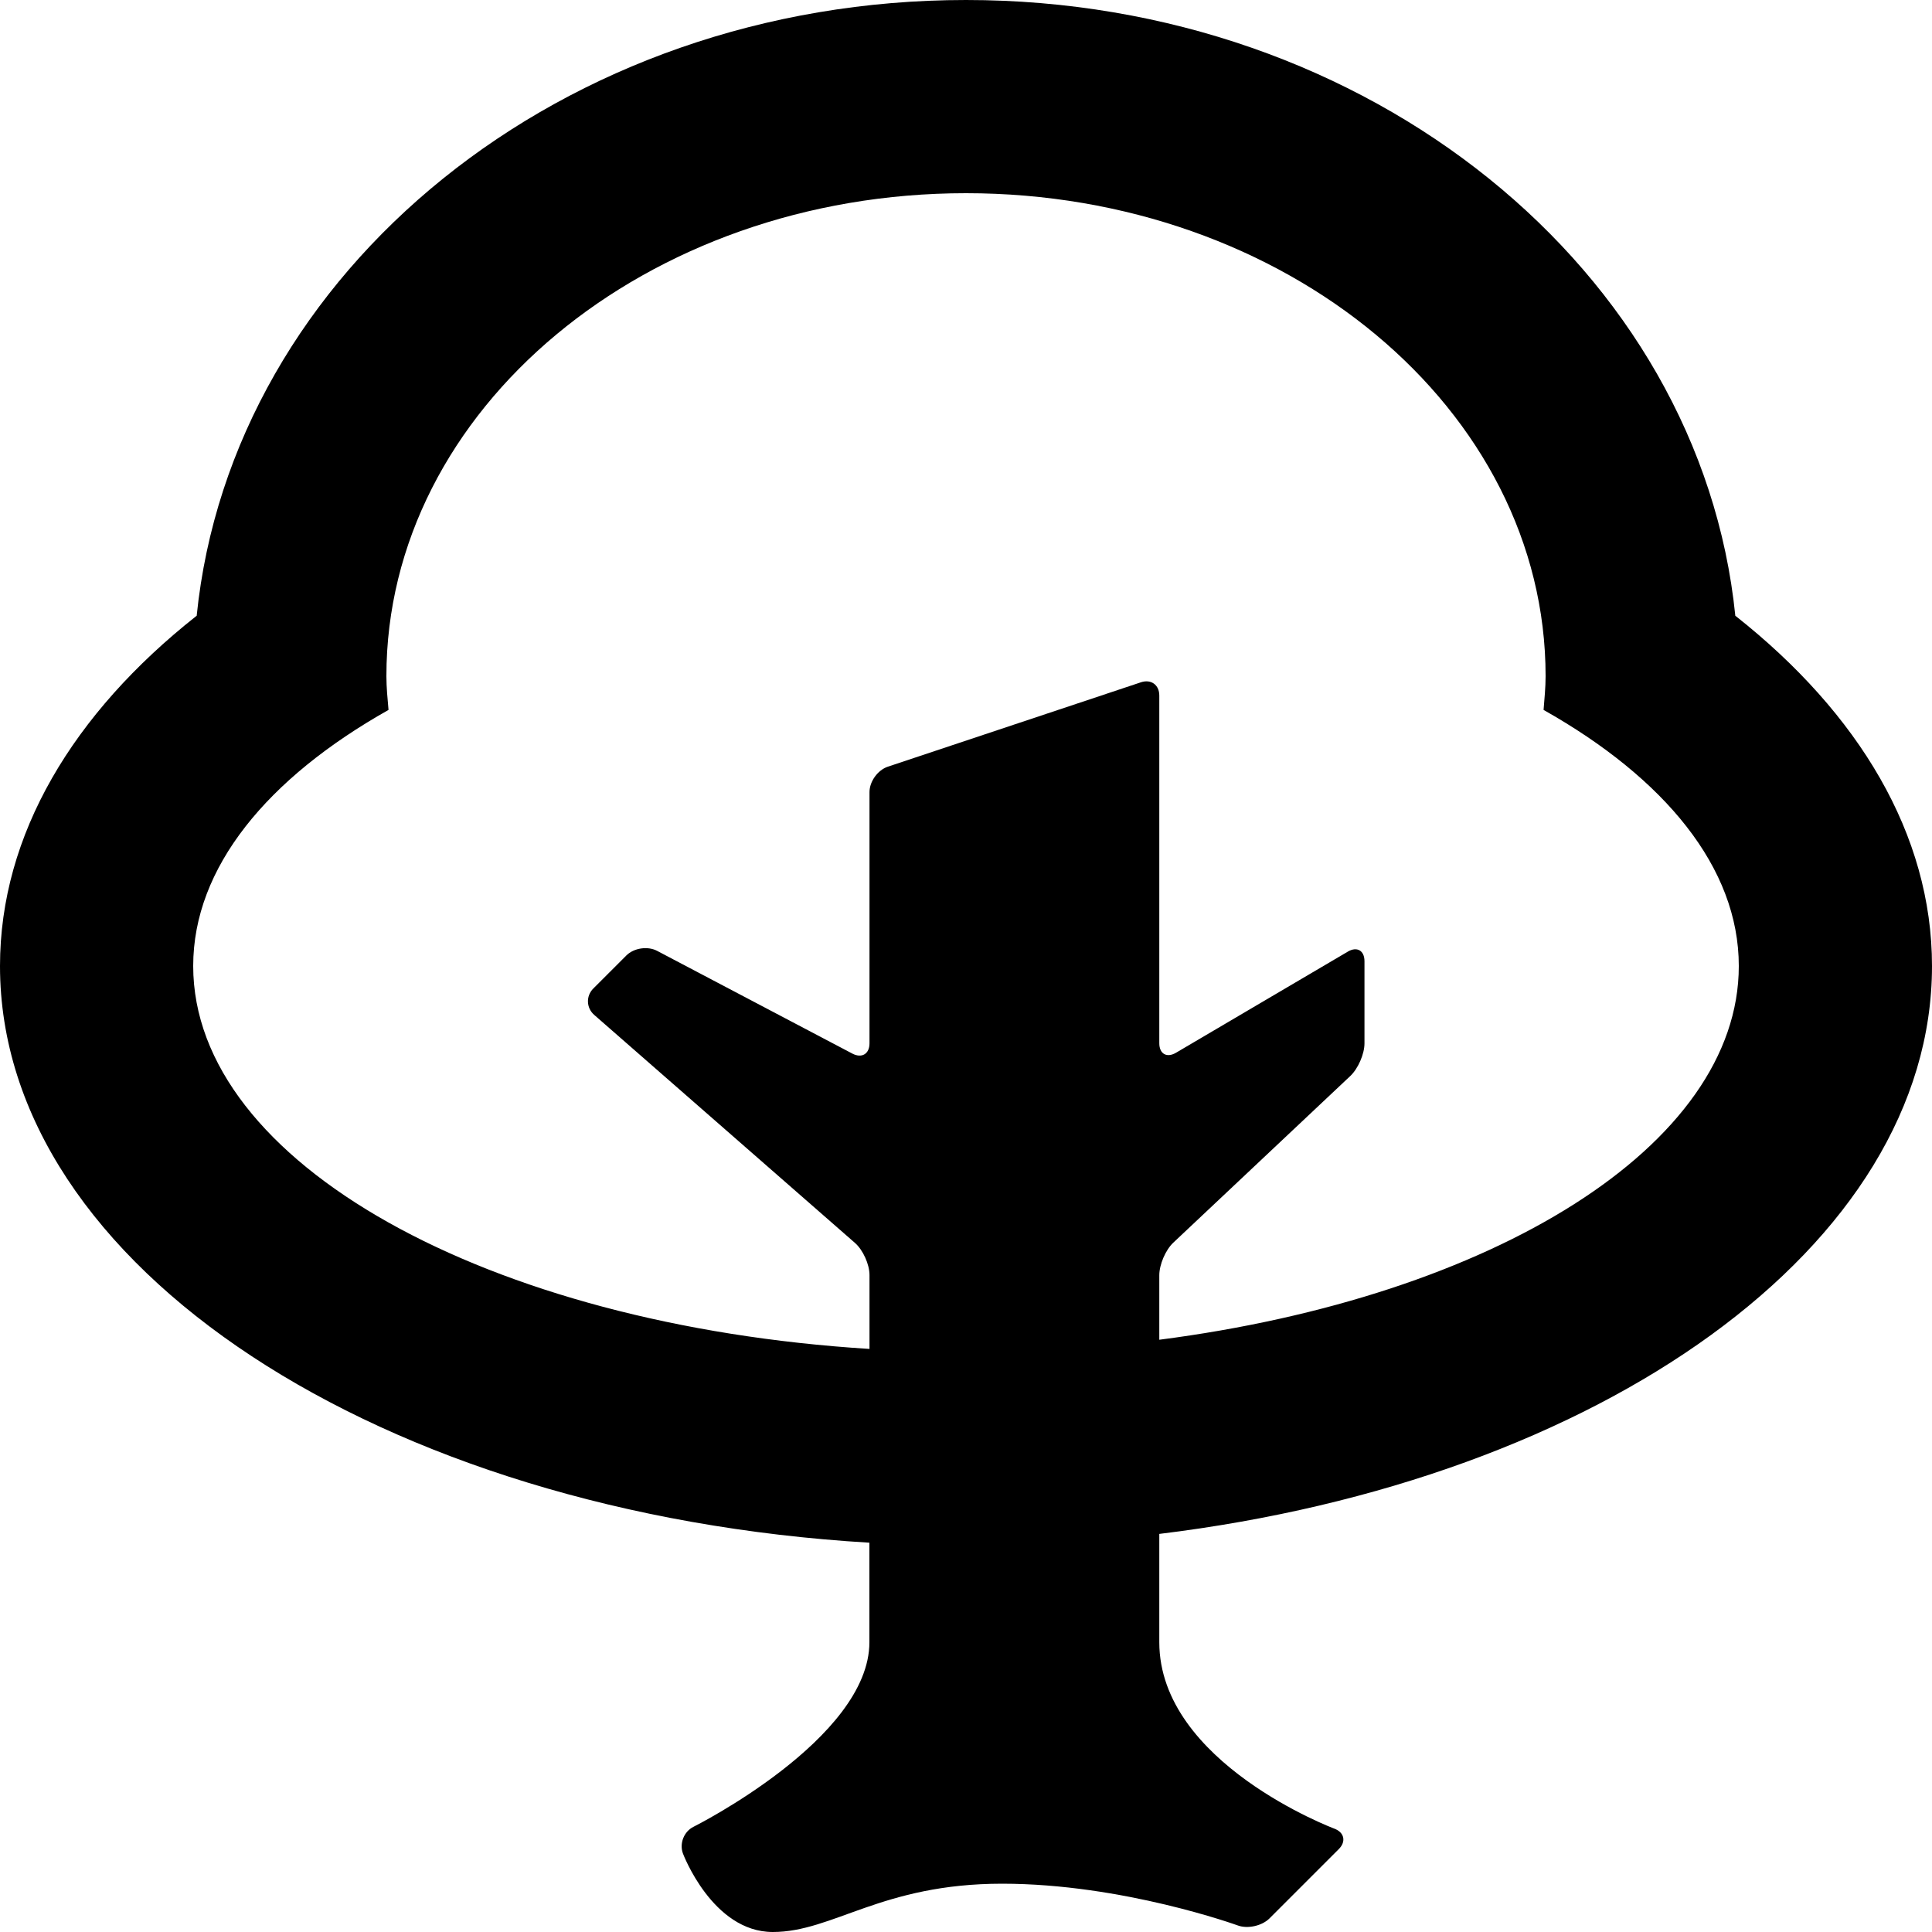
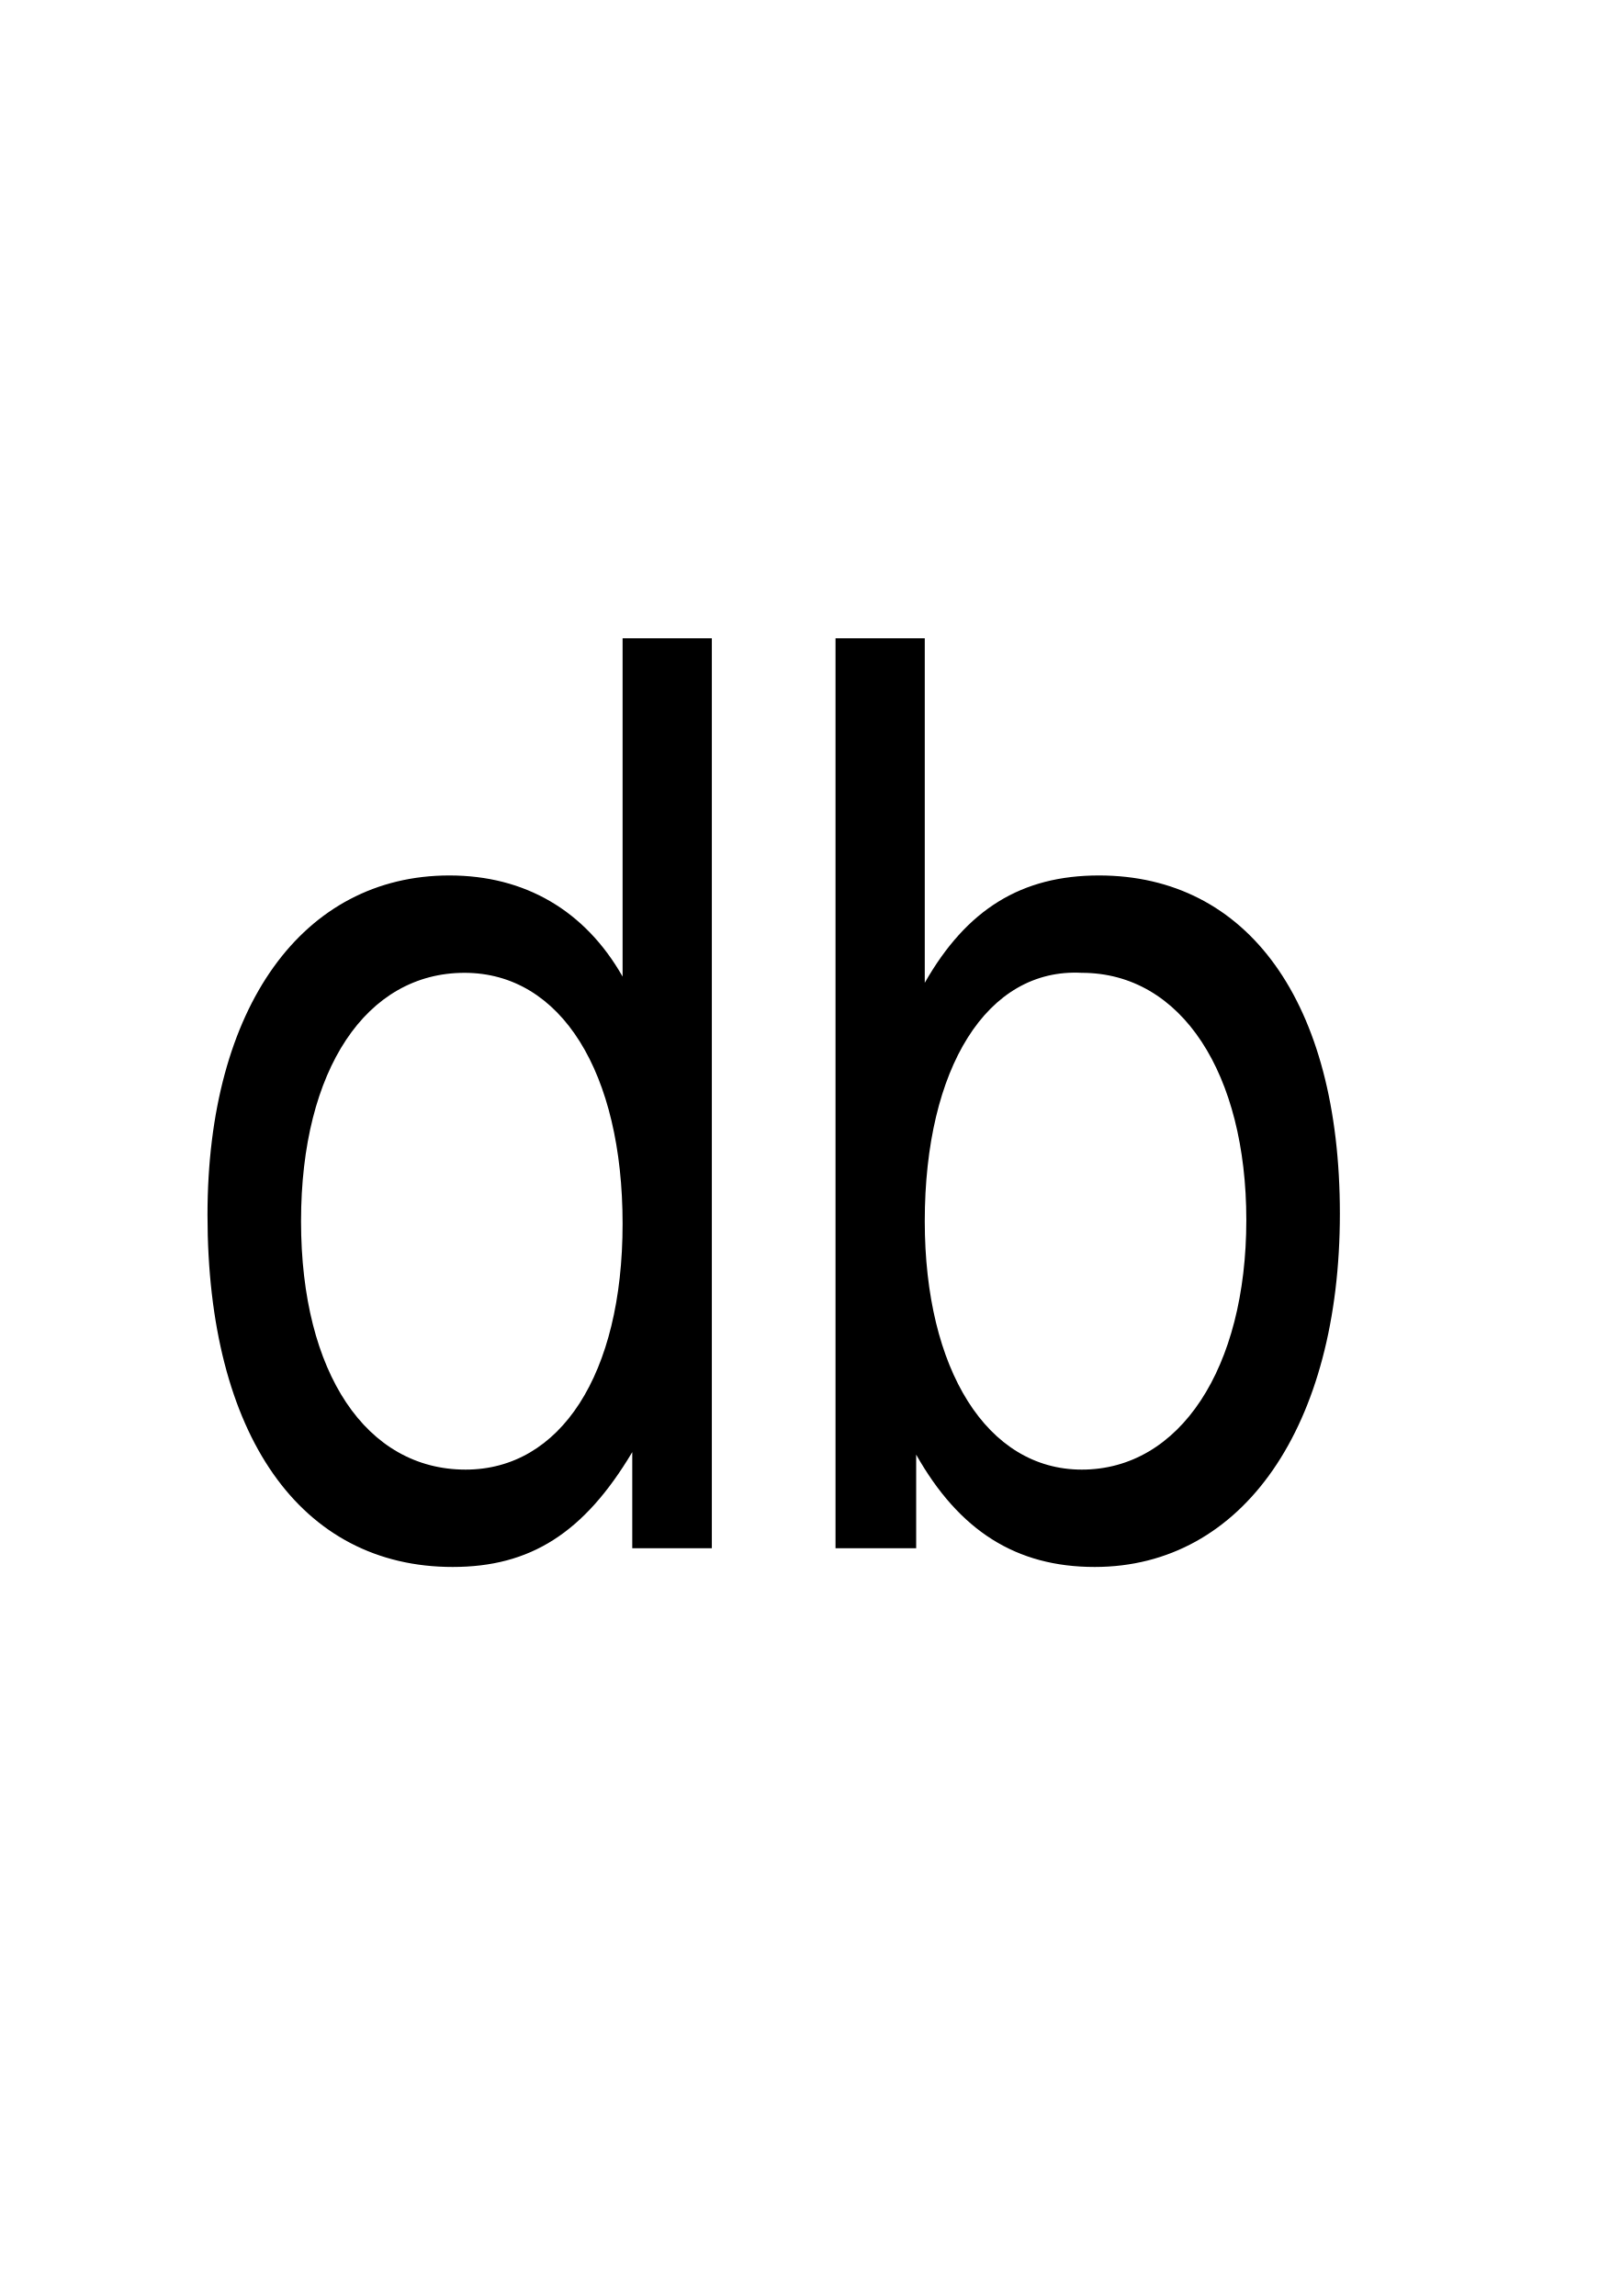
- <svg xmlns="http://www.w3.org/2000/svg" version="1.1" id="Tree" x="0px" y="0px" viewBox="0 0 20 20" enable-background="new 0 0 20 20" xml:space="preserve">
-   <path d="M20,10c0-1.361-0.758-2.616-2.031-3.622c-0.002-0.001-0.004-0.001-0.005-0.003C17.602,2.803,14.177,0,10,0  S2.398,2.803,2.036,6.375C2.035,6.377,2.033,6.377,2.031,6.378C0.758,7.384,0,8.639,0,10c0,3.112,3.947,5.669,9,5.97  c0,0.338,0,0.683,0,1.03c0,1-1.821,1.911-1.821,1.911C7.08,18.96,7.031,19.084,7.07,19.188C7.07,19.188,7.375,20,8,20  s1.124-0.5,2.374-0.5s2.439,0.432,2.439,0.432c0.102,0.038,0.251,0.005,0.329-0.073l0.717-0.717  c0.078-0.078,0.058-0.173-0.046-0.212c0,0-1.812-0.68-1.812-1.93c0-0.312,0-0.706,0-1.121C16.565,15.324,20,12.903,20,10z M2,10  c0-1.019,0.768-1.945,2.022-2.651C4.012,7.233,4,7.117,4,7c0-2.762,2.687-5,6-5s6,2.238,6,5c0,0.117-0.012,0.233-0.021,0.349  C17.232,8.055,18,8.981,18,10c0,1.864-2.551,3.424-5.999,3.869c0-0.401,0-0.668,0-0.668c0-0.11,0.065-0.262,0.145-0.337l1.833-1.726  c0.08-0.076,0.146-0.227,0.146-0.337V9.95c0-0.11-0.078-0.155-0.172-0.099l-1.779,1.047c-0.096,0.056-0.173,0.012-0.173-0.099V7.2  c0-0.11-0.085-0.172-0.19-0.137L9.19,7.937C9.086,7.972,9.001,8.09,9.001,8.2v2.6c0,0.11-0.079,0.158-0.177,0.107L6.802,9.843  c-0.097-0.051-0.24-0.03-0.318,0.048l-0.342,0.342c-0.078,0.078-0.073,0.201,0.009,0.273l2.7,2.361  c0.083,0.073,0.15,0.222,0.15,0.332c0,0,0,0.298,0,0.765C5.056,13.719,2,12.04,2,10z" />
+ <svg xmlns="http://www.w3.org/2000/svg" version="1.1" id="Tree" x="0px" y="0px" width="1683.779px" height="2383.941px" viewBox="0 0 1683.779 2383.941" enable-background="new 0 0 1683.779 2383.941" xml:space="preserve">
+   <text transform="matrix(0.8615 0 0 1 186.3889 1607.539)" font-family="'HelveticaNeue'" font-size="1296">db</text>
</svg>
